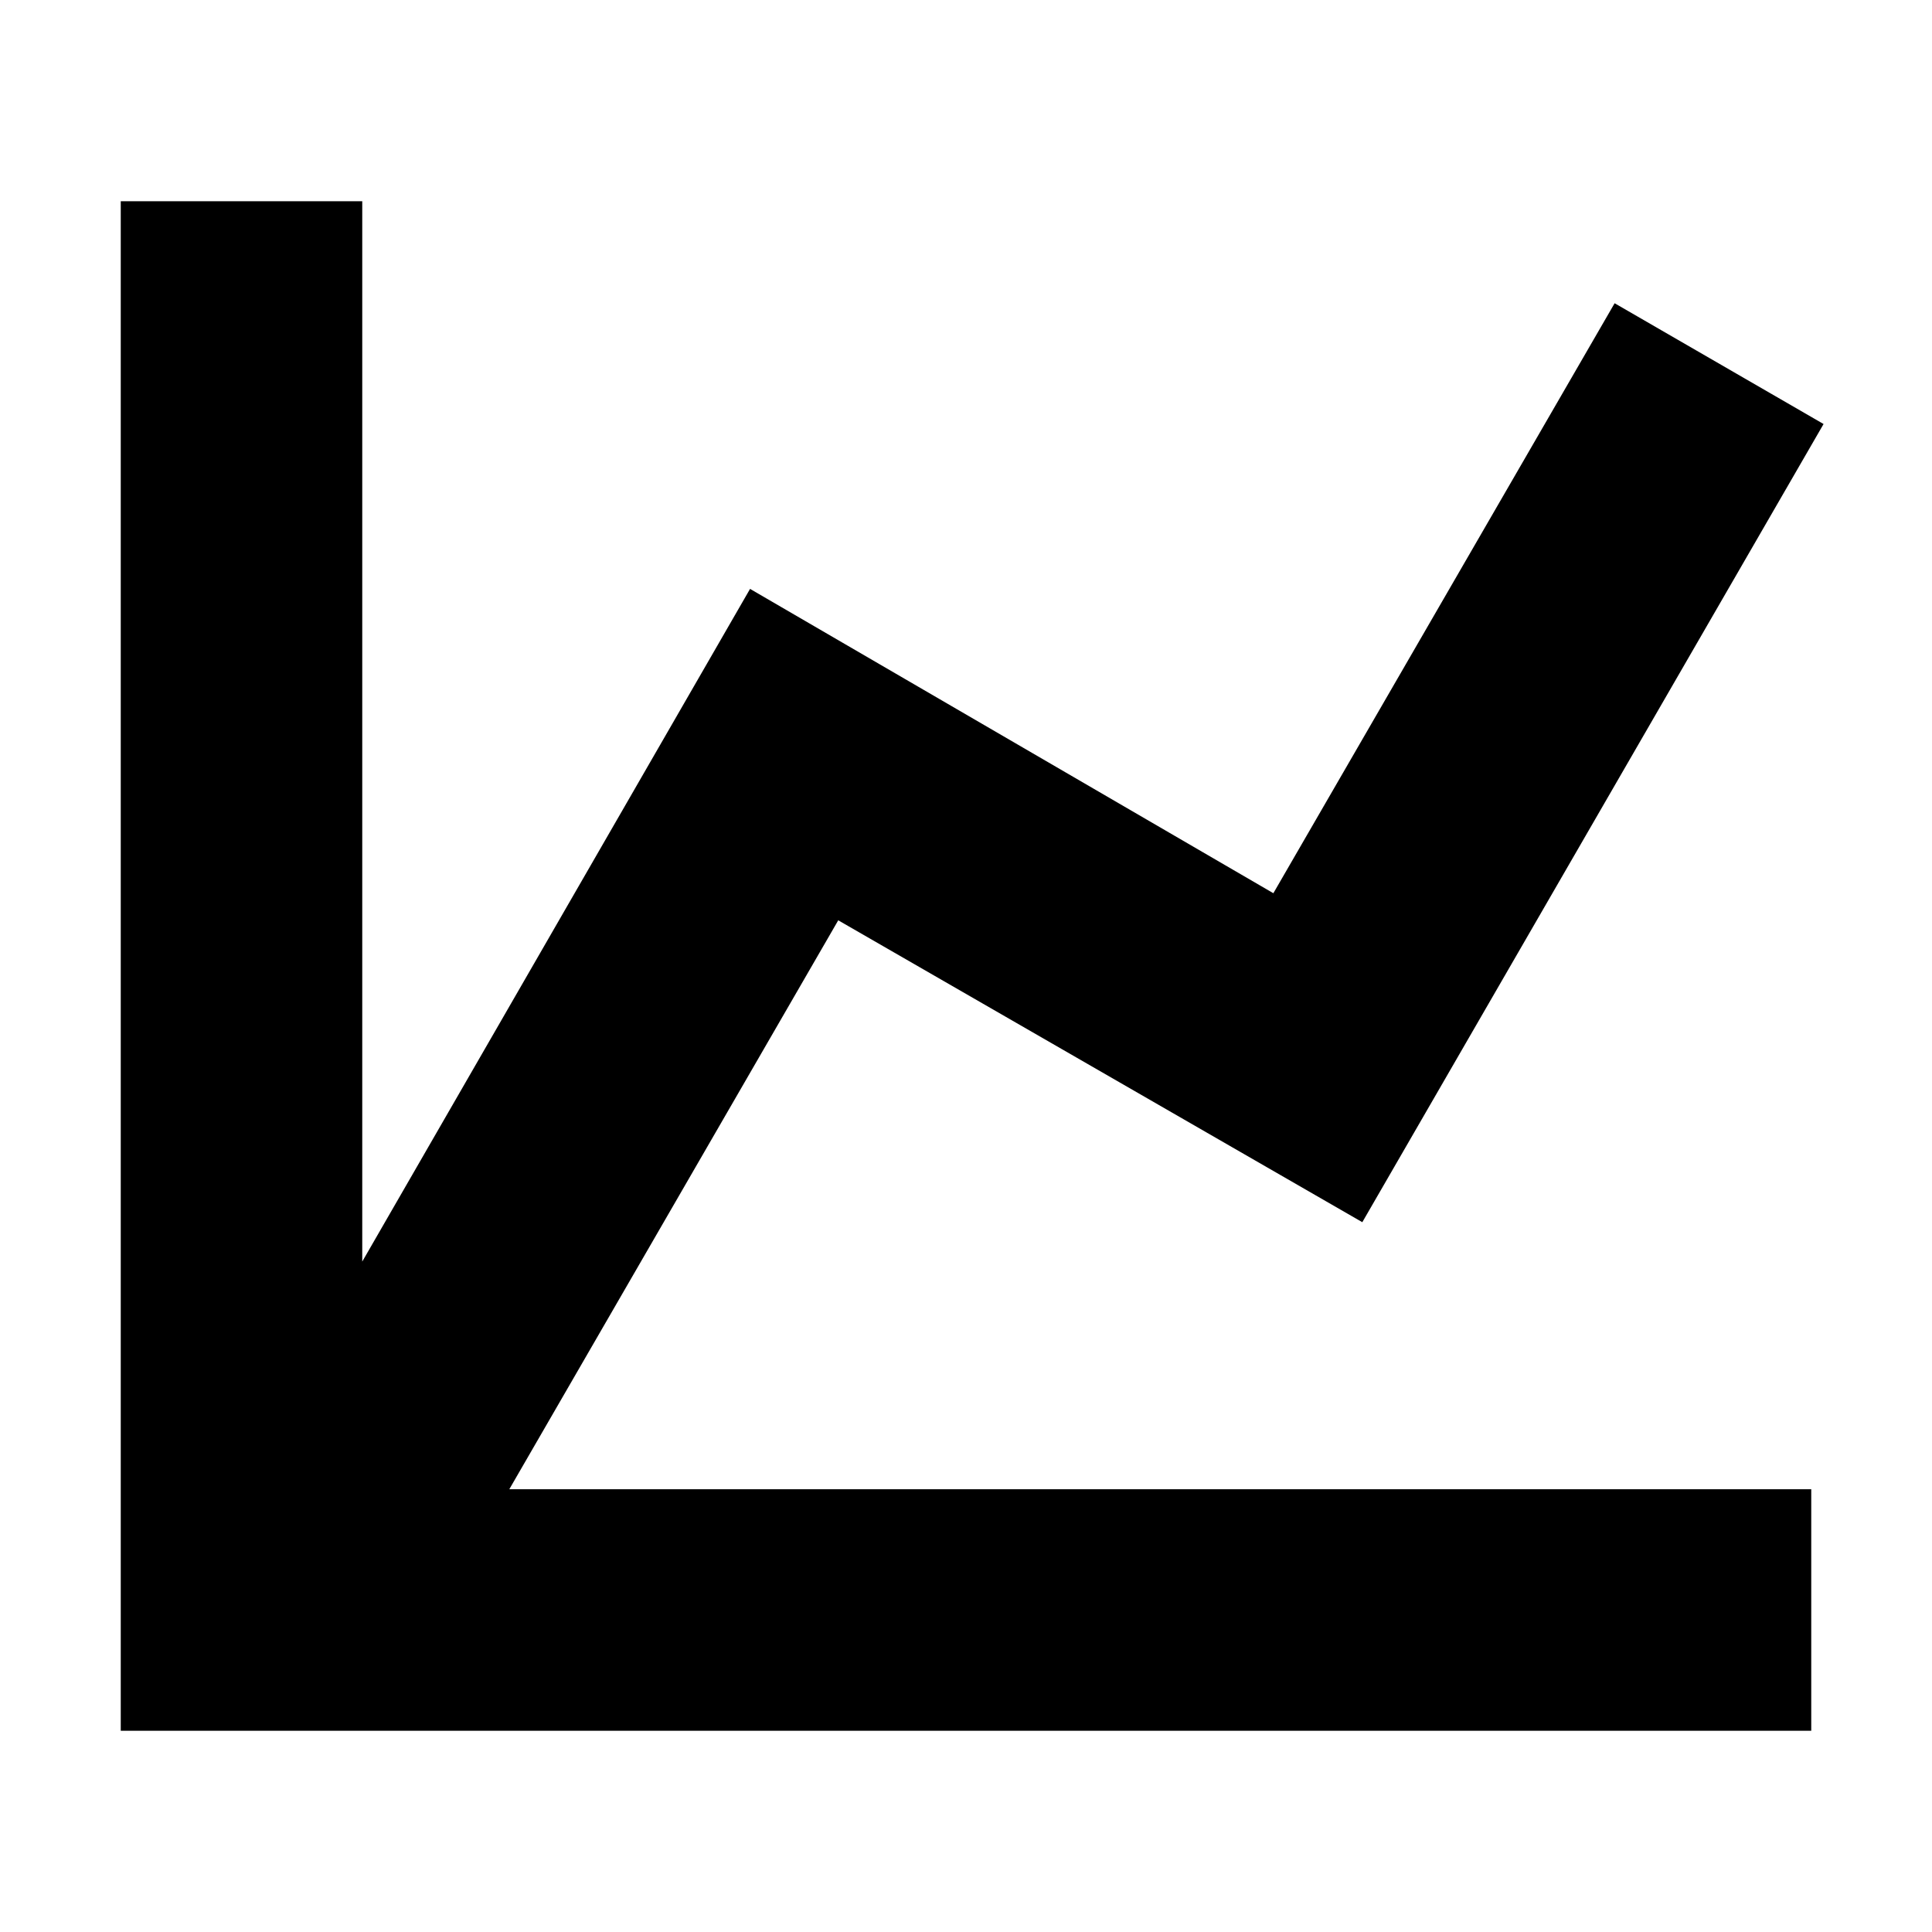
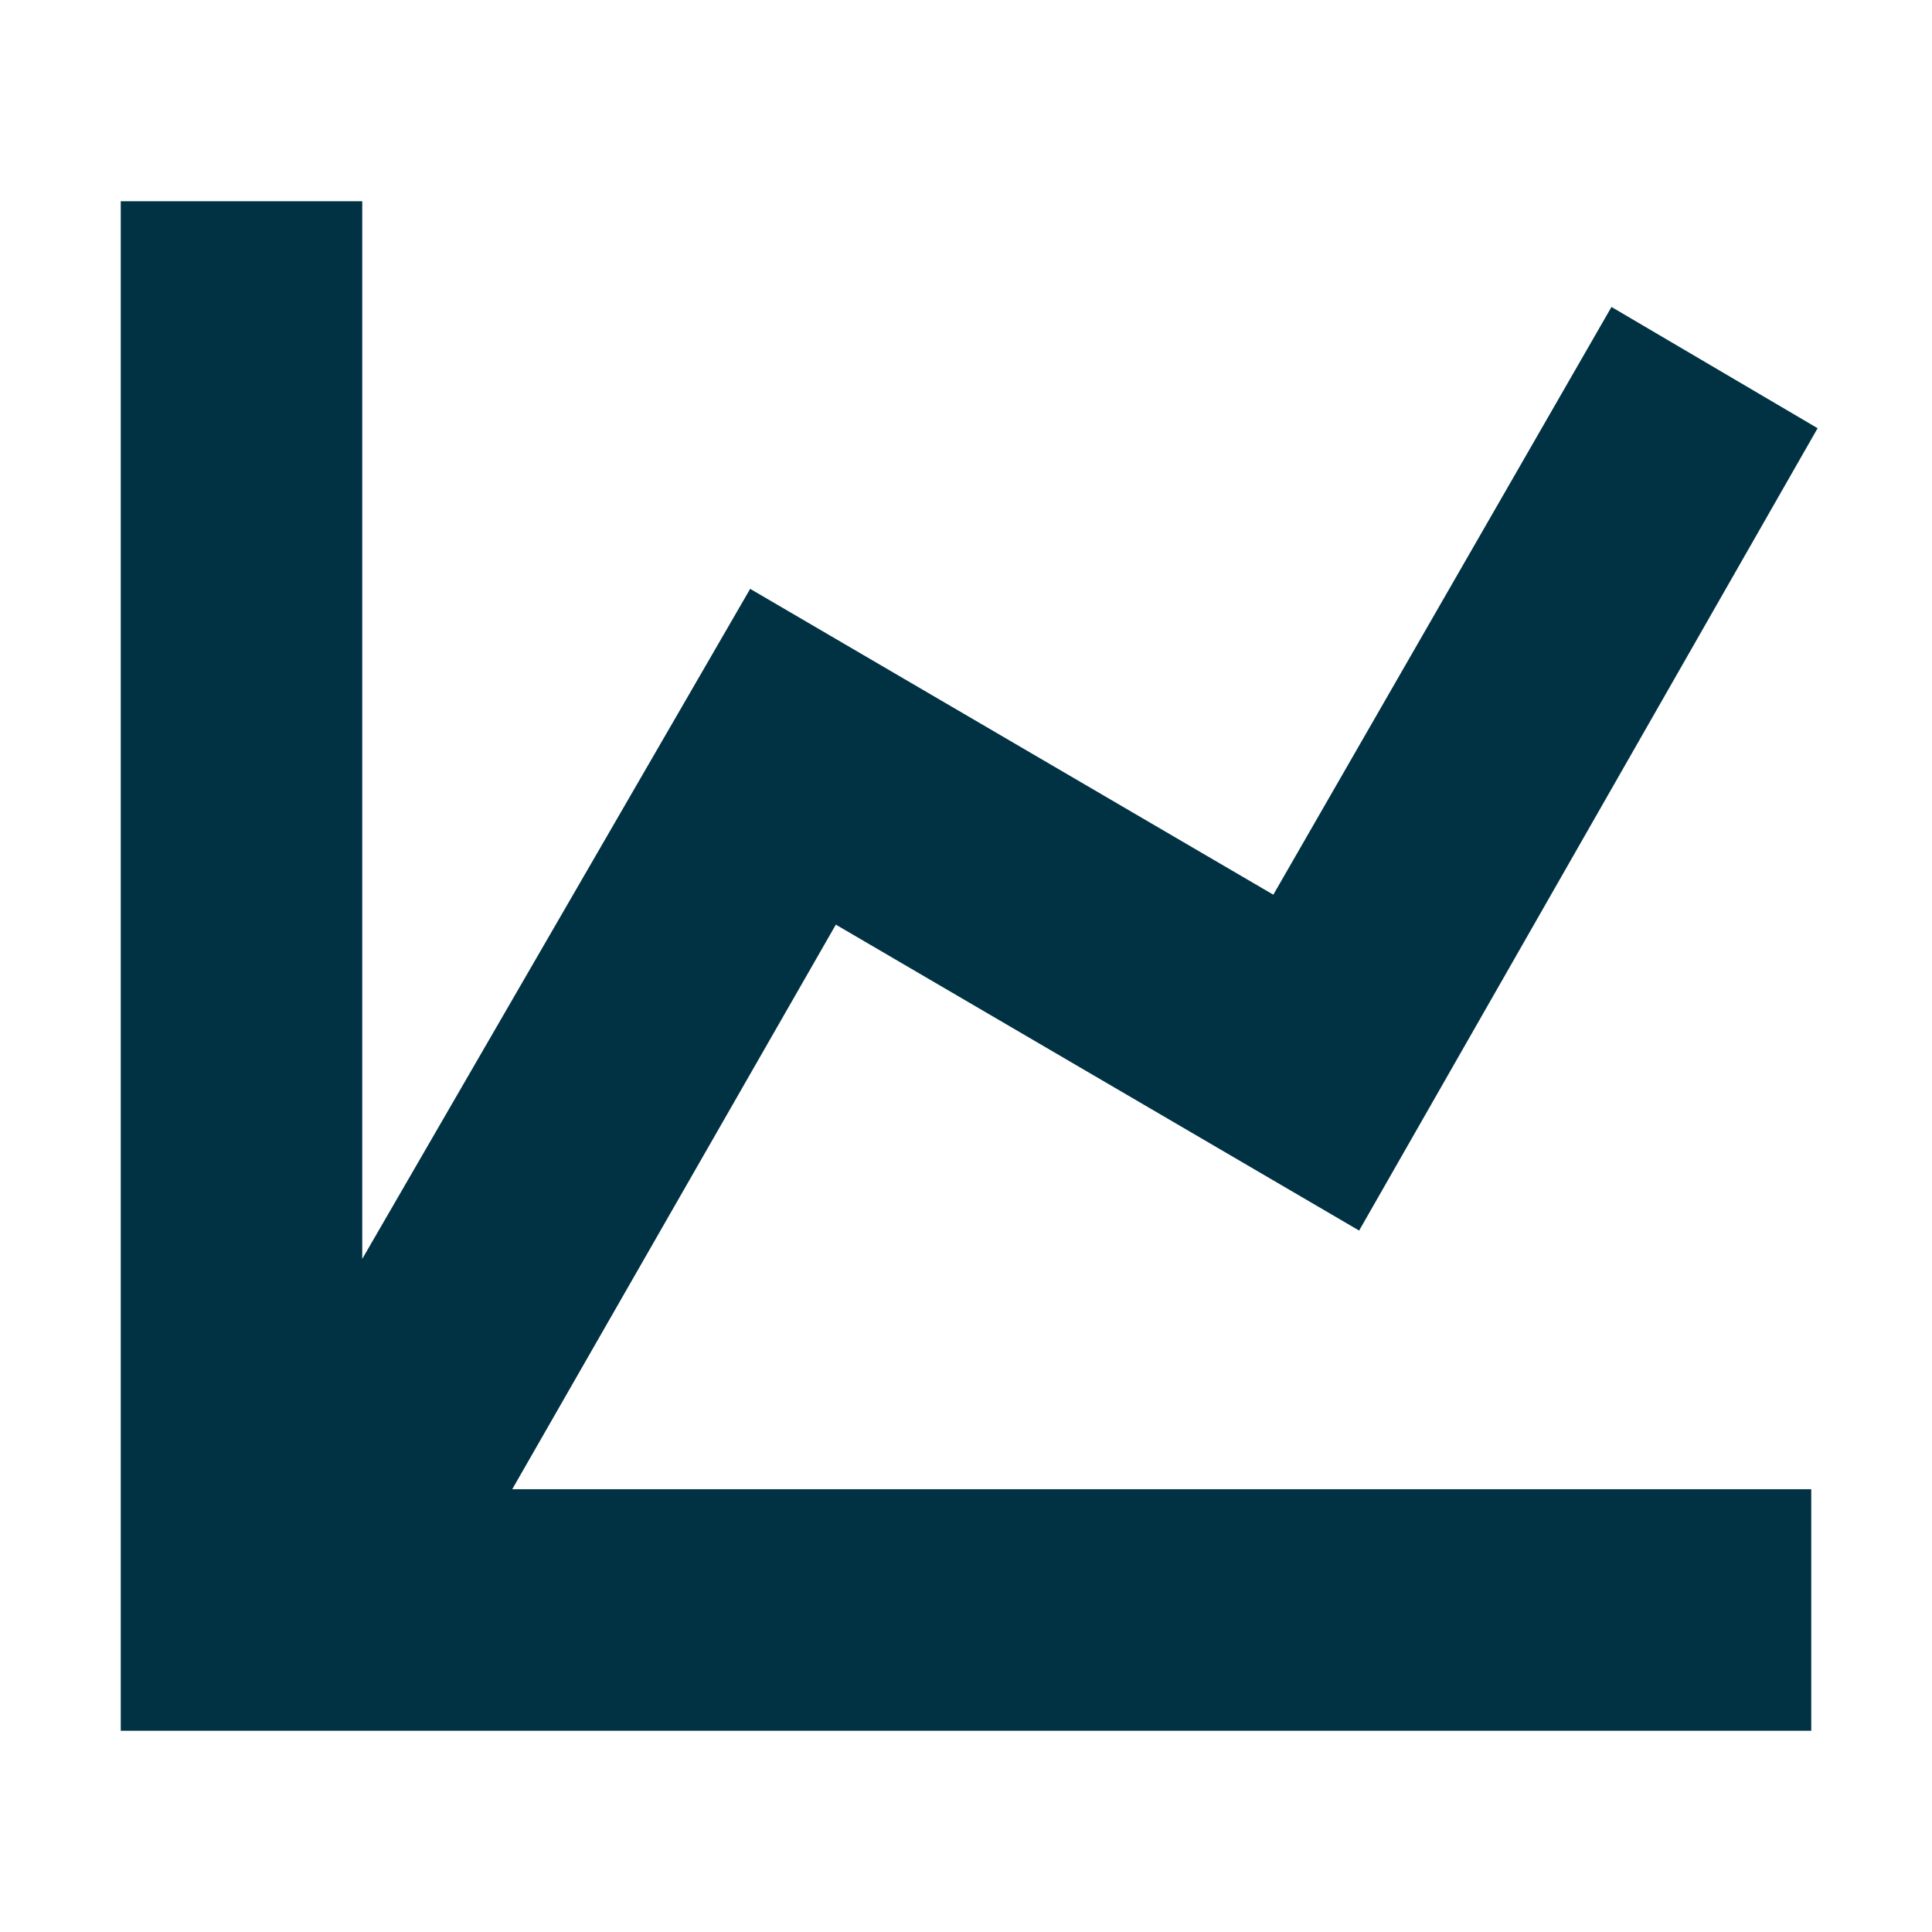
- <svg xmlns="http://www.w3.org/2000/svg" version="1.1" width="24" height="24" viewBox="0 0 24 24">
-   <path style="stroke:rgb(0,0,0)" d="M16,11.78L20.24,4.45L21.97,5.45L16.74,14.5L10.23,10.75L5.46,19H22V21H2V3H4V17.54L9.5,8L16,11.78Z" />
+ <svg xmlns="http://www.w3.org/2000/svg" version="1.1" id="Layer_1" x="0px" y="0px" viewBox="0 0 24 24" style="enable-background:new 0 0 24 24;" xml:space="preserve">
+   <style type="text/css">
+ 	.st0{fill:#013243;stroke:#013243;}
+ </style>
+   <path class="st0" d="M16,11.8l4.2-7.3l1.7,1l-5.2,9.1l-6.5-3.8L5.5,19H22v2H2V3h2v14.5L9.5,8L16,11.8z" />
</svg>
